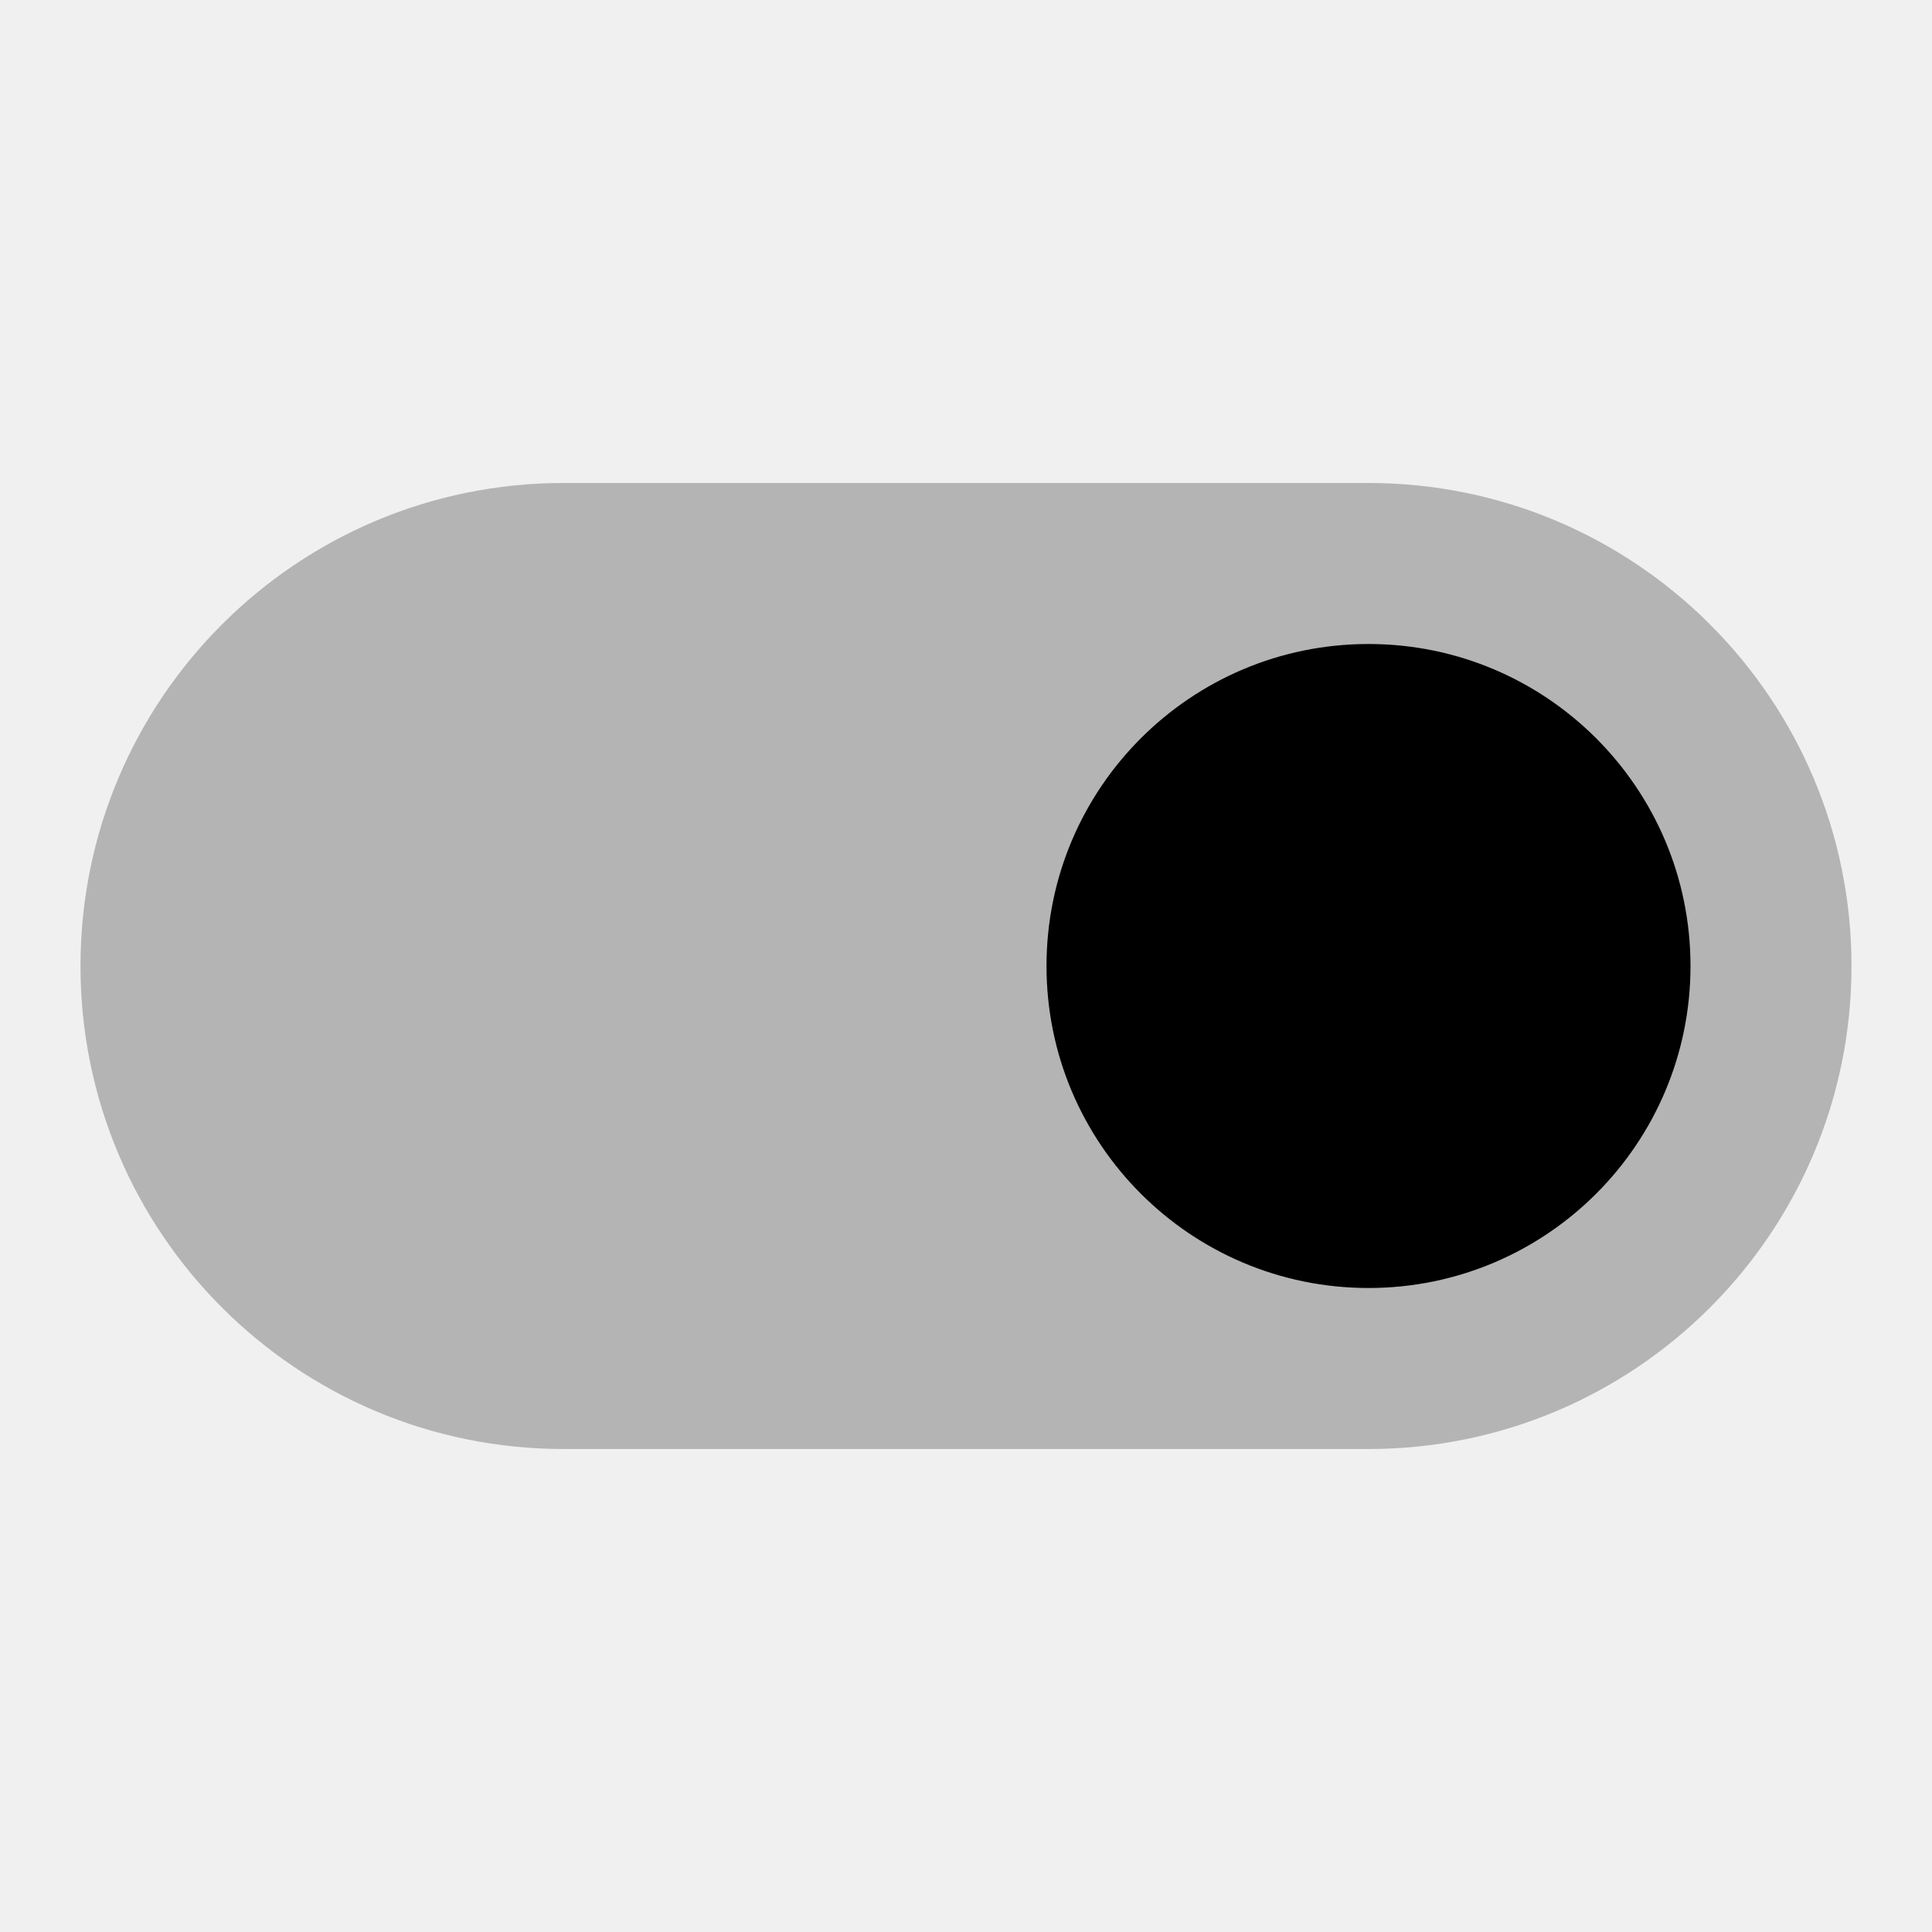
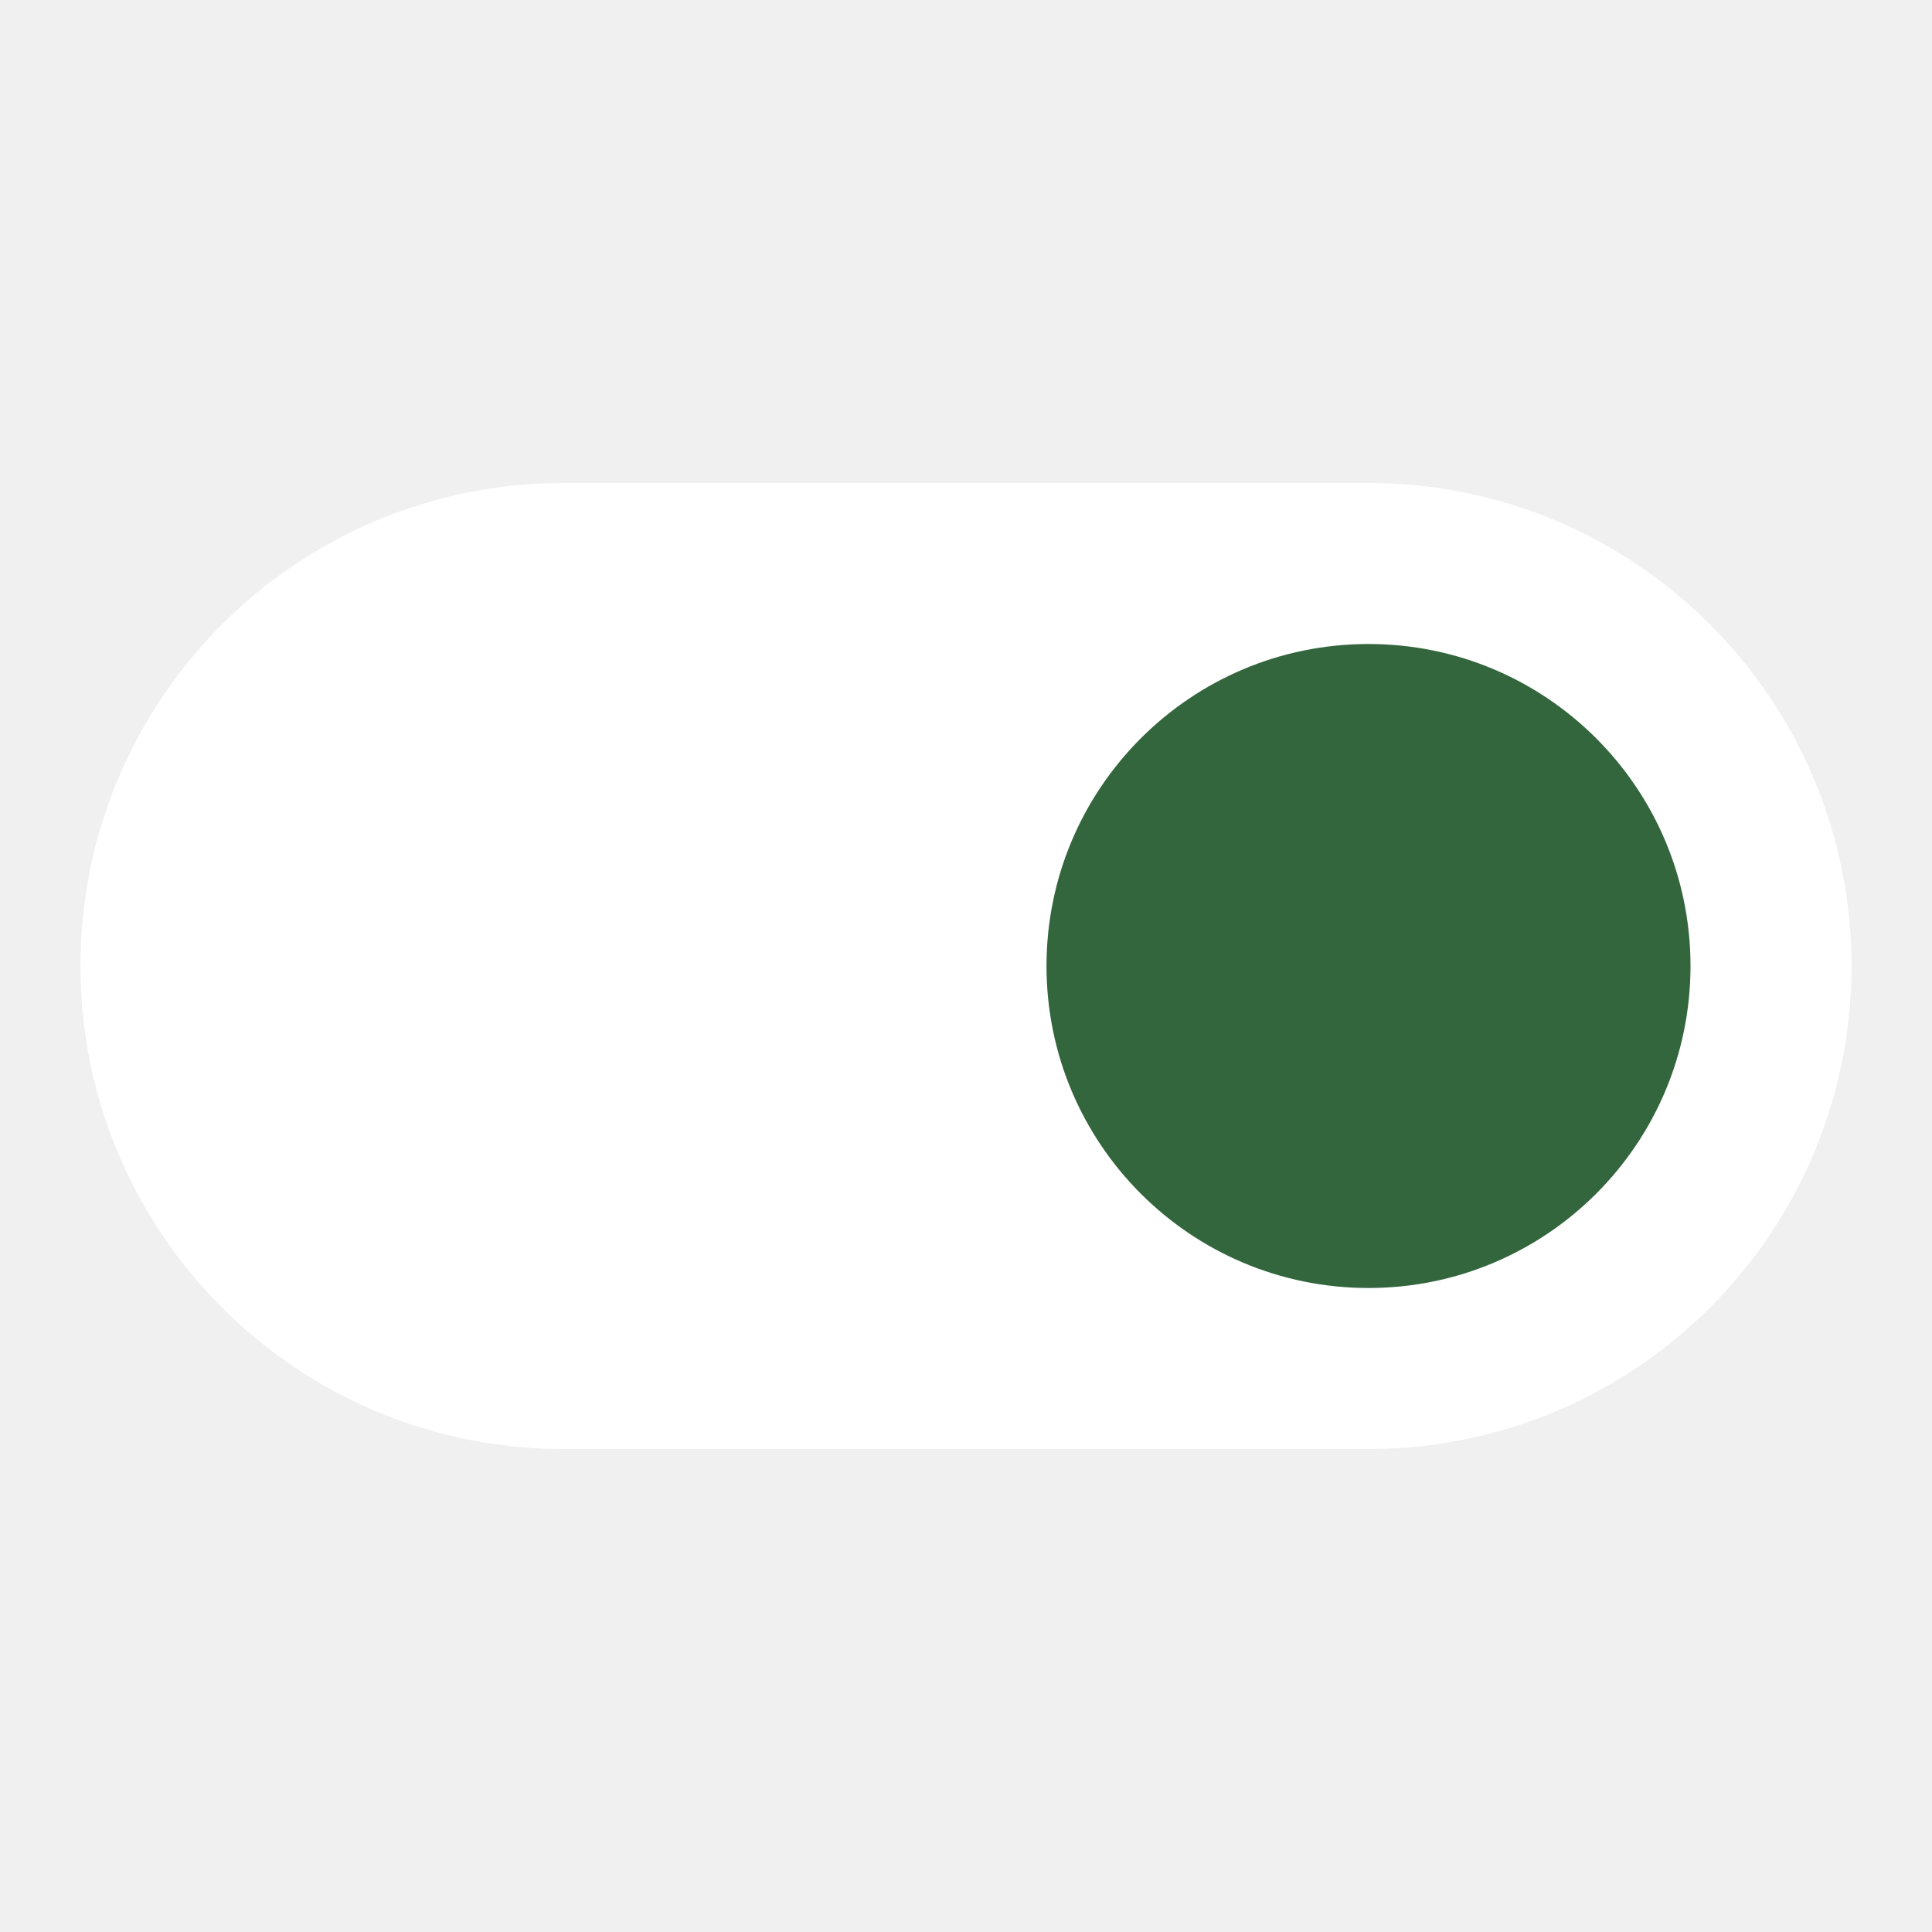
<svg xmlns="http://www.w3.org/2000/svg" width="24" height="24" viewBox="0 0 24 24" fill="none">
-   <path d="M1 12C1 8.686 3.686 6 7 6H17C20.314 6 23 8.686 23 12V12C23 15.314 20.314 18 17 18H7C3.686 18 1 15.314 1 12V12Z" fill="currentColor" fill-opacity="0.25" />
-   <circle cx="7" cy="12" r="4" fill="none" />
-   <circle cx="17" cy="12" r="4" fill="currentColor" />
+   <path d="M1 12C1 8.686 3.686 6 7 6H17C20.314 6 23 8.686 23 12C23 15.314 20.314 18 17 18H7C3.686 18 1 15.314 1 12Z" fill="white" />
+   <circle cx="7" cy="12" r="4" fill="white" />
+   <circle cx="17" cy="12" r="4" fill="#33663D" />
</svg>
